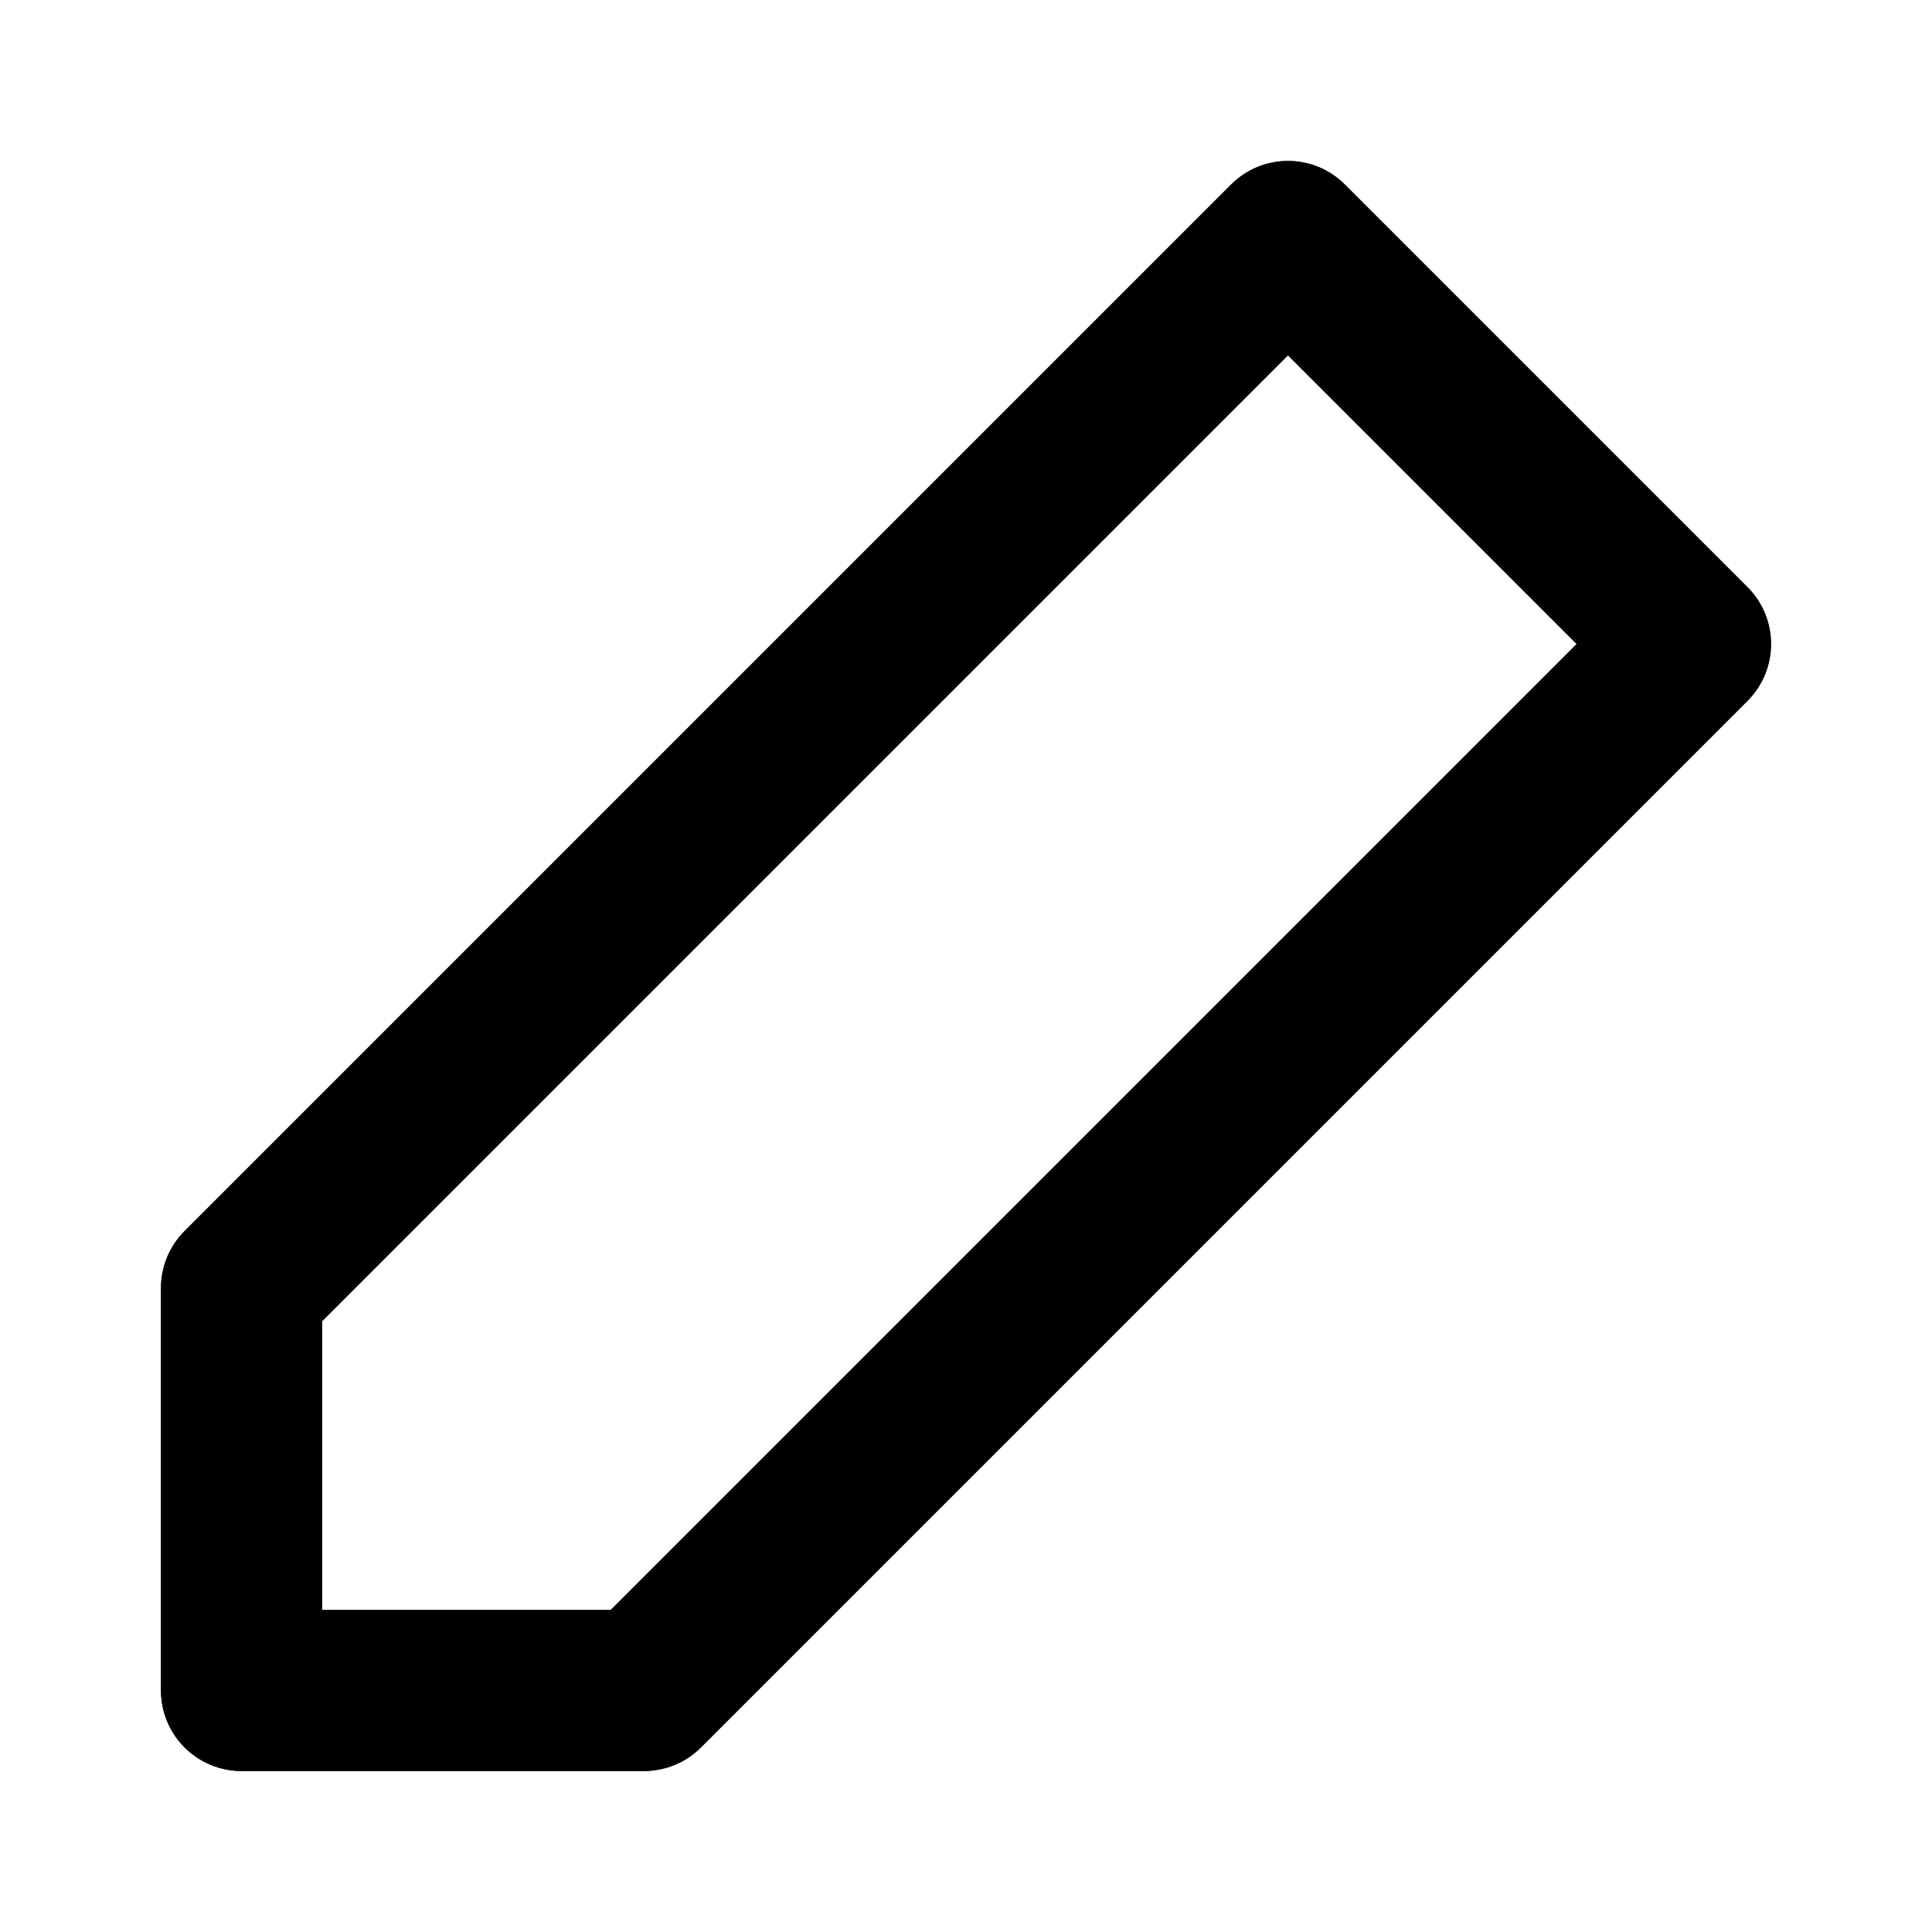
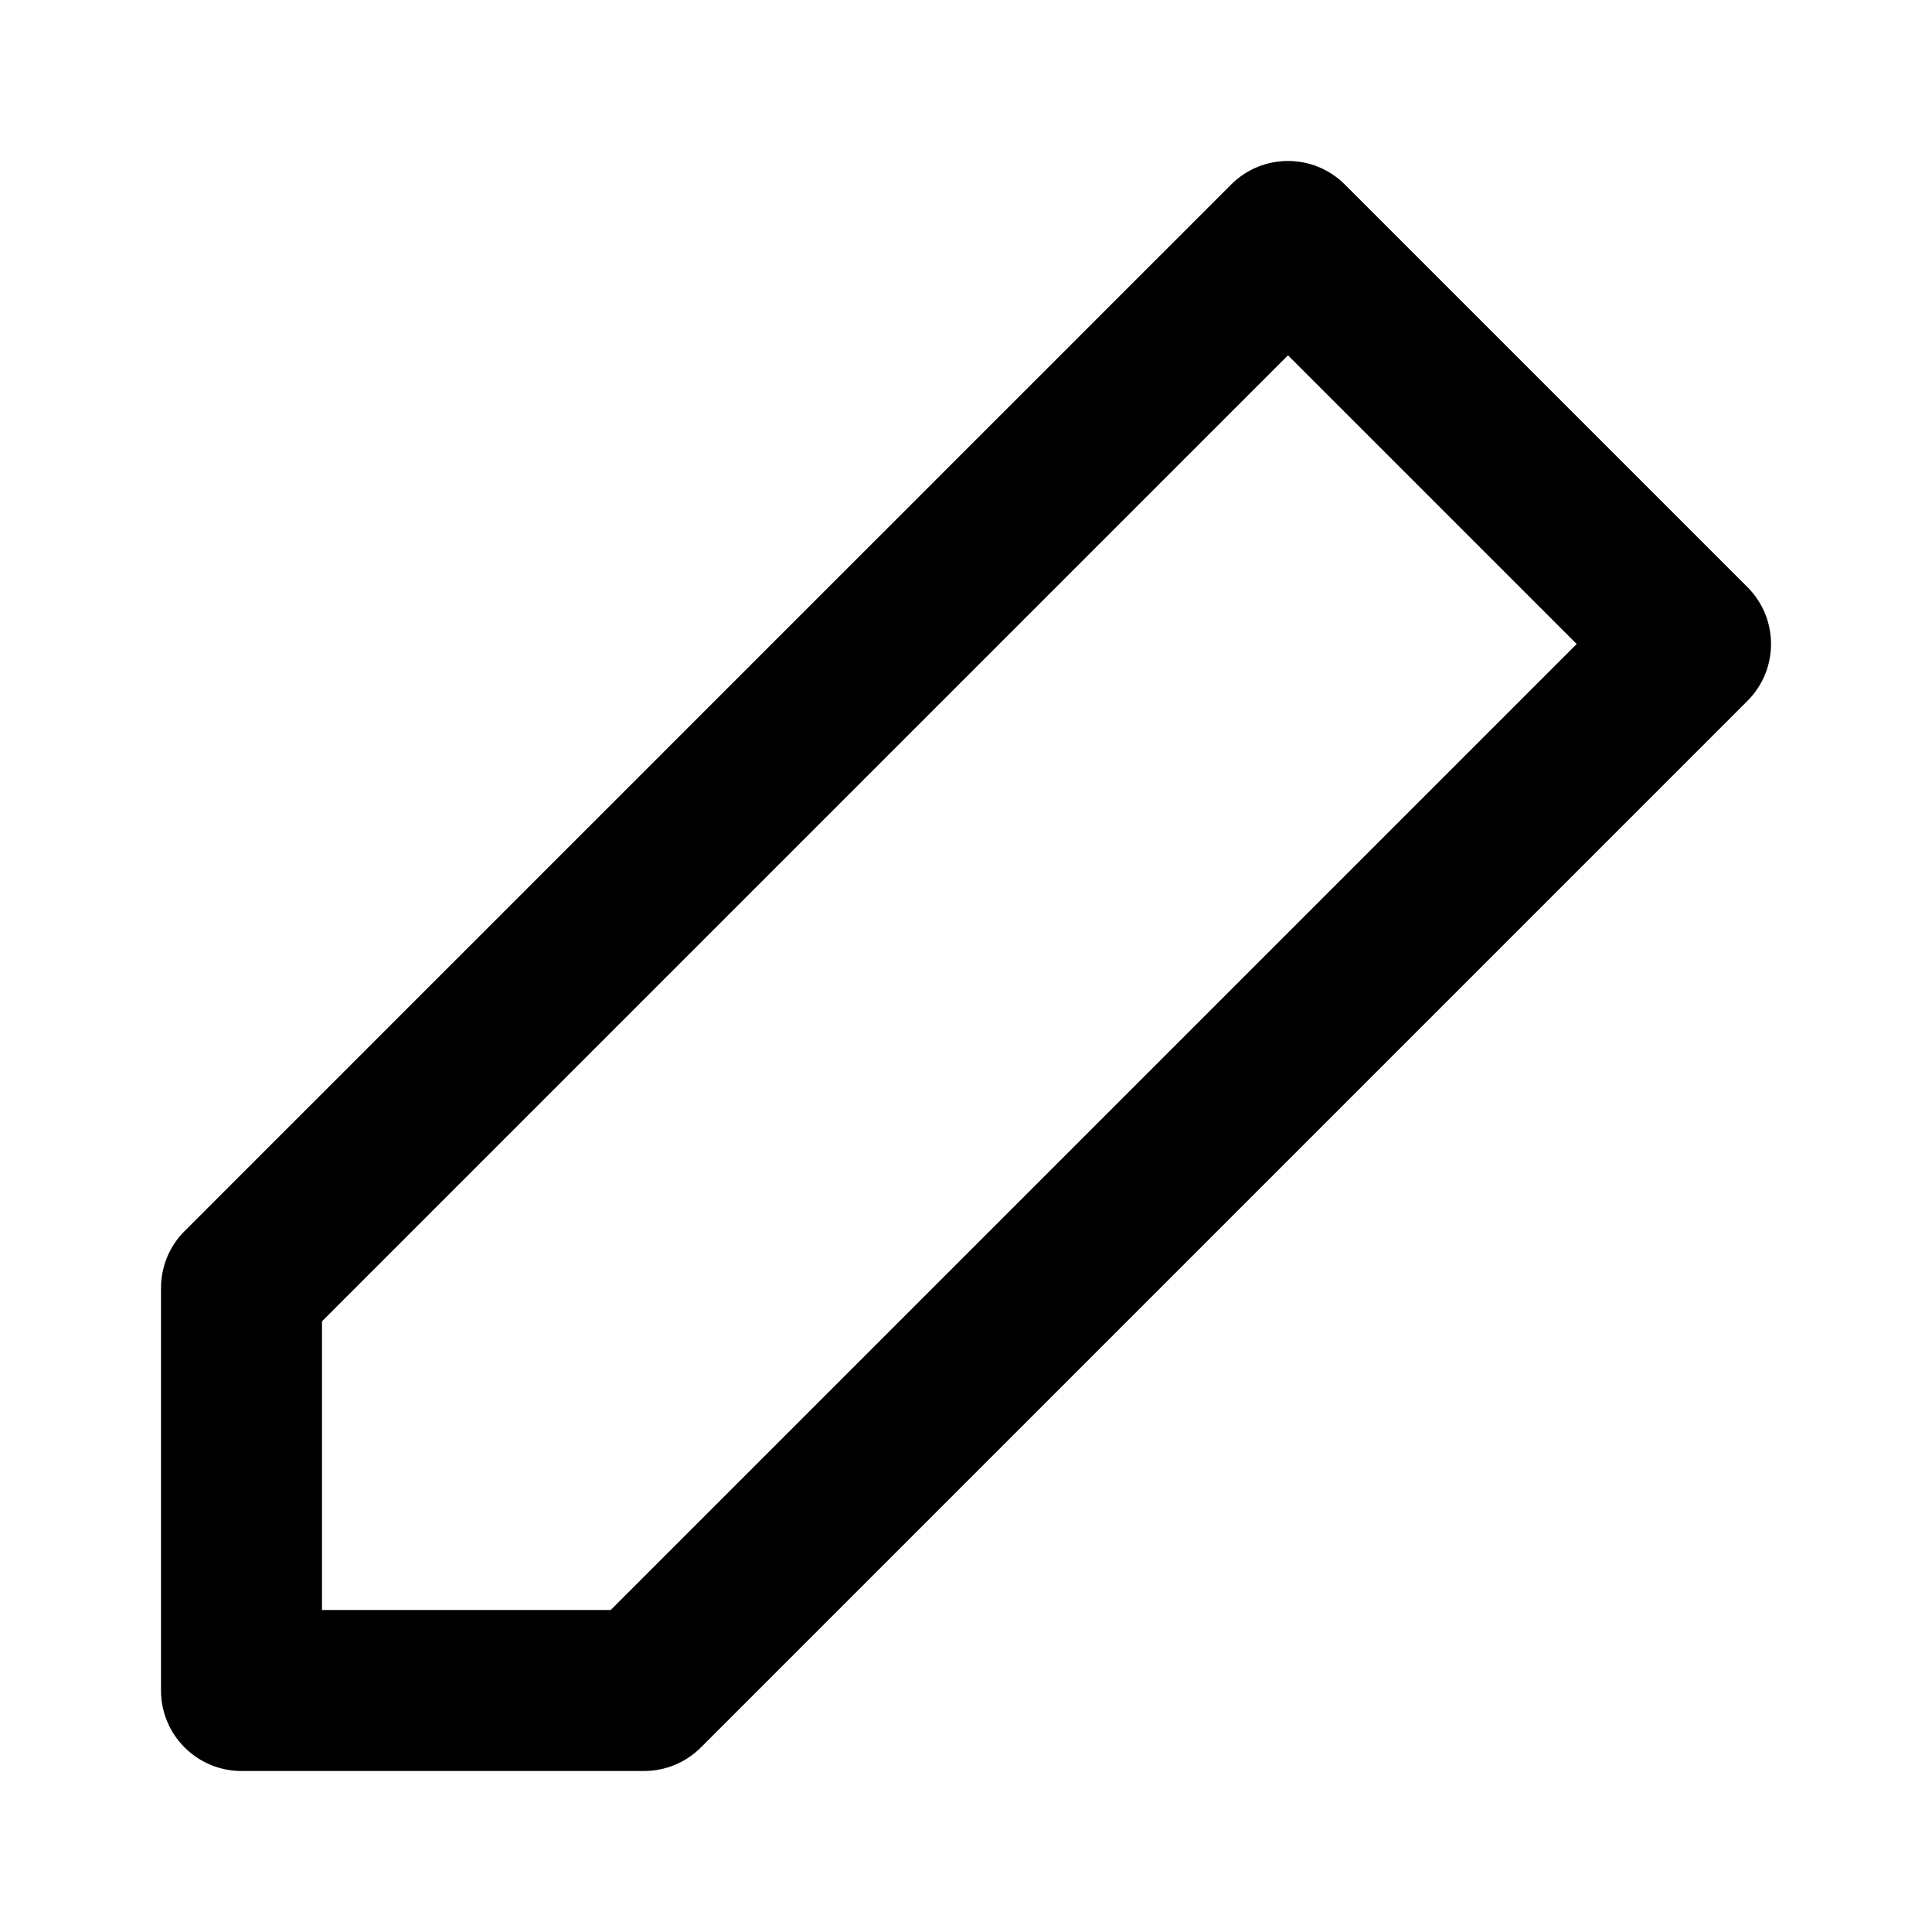
<svg xmlns="http://www.w3.org/2000/svg" width="24" height="24" viewBox="0 0 24 24" fill="none">
  <path fill-rule="evenodd" clip-rule="evenodd" d="M21.707 7.293L16.707 2.293C16.317 1.902 15.683 1.902 15.293 2.293L2.293 15.293C2.105 15.48 2 15.735 2 16V21C2 21.552 2.448 22 3 22H8C8.265 22 8.52 21.895 8.707 21.707L21.707 8.707C22.098 8.317 22.098 7.683 21.707 7.293ZM4 20V16.414L16 4.414L19.586 8L7.586 20H4Z" fill="currentColor" />
-   <mask id="mask0" mask-type="alpha" maskUnits="userSpaceOnUse" x="2" y="2" width="20" height="20">
-     <path fill-rule="evenodd" clip-rule="evenodd" d="M21.707 7.293L16.707 2.293C16.317 1.902 15.683 1.902 15.293 2.293L2.293 15.293C2.105 15.48 2 15.735 2 16V21C2 21.552 2.448 22 3 22H8C8.265 22 8.52 21.895 8.707 21.707L21.707 8.707C22.098 8.317 22.098 7.683 21.707 7.293ZM4 20V16.414L16 4.414L19.586 8L7.586 20H4Z" fill="currentColor" />
-   </mask>
-   <g mask="url(#mask0)">
-     <rect width="24" height="24" fill="currentColor" />
-   </g>
</svg>
